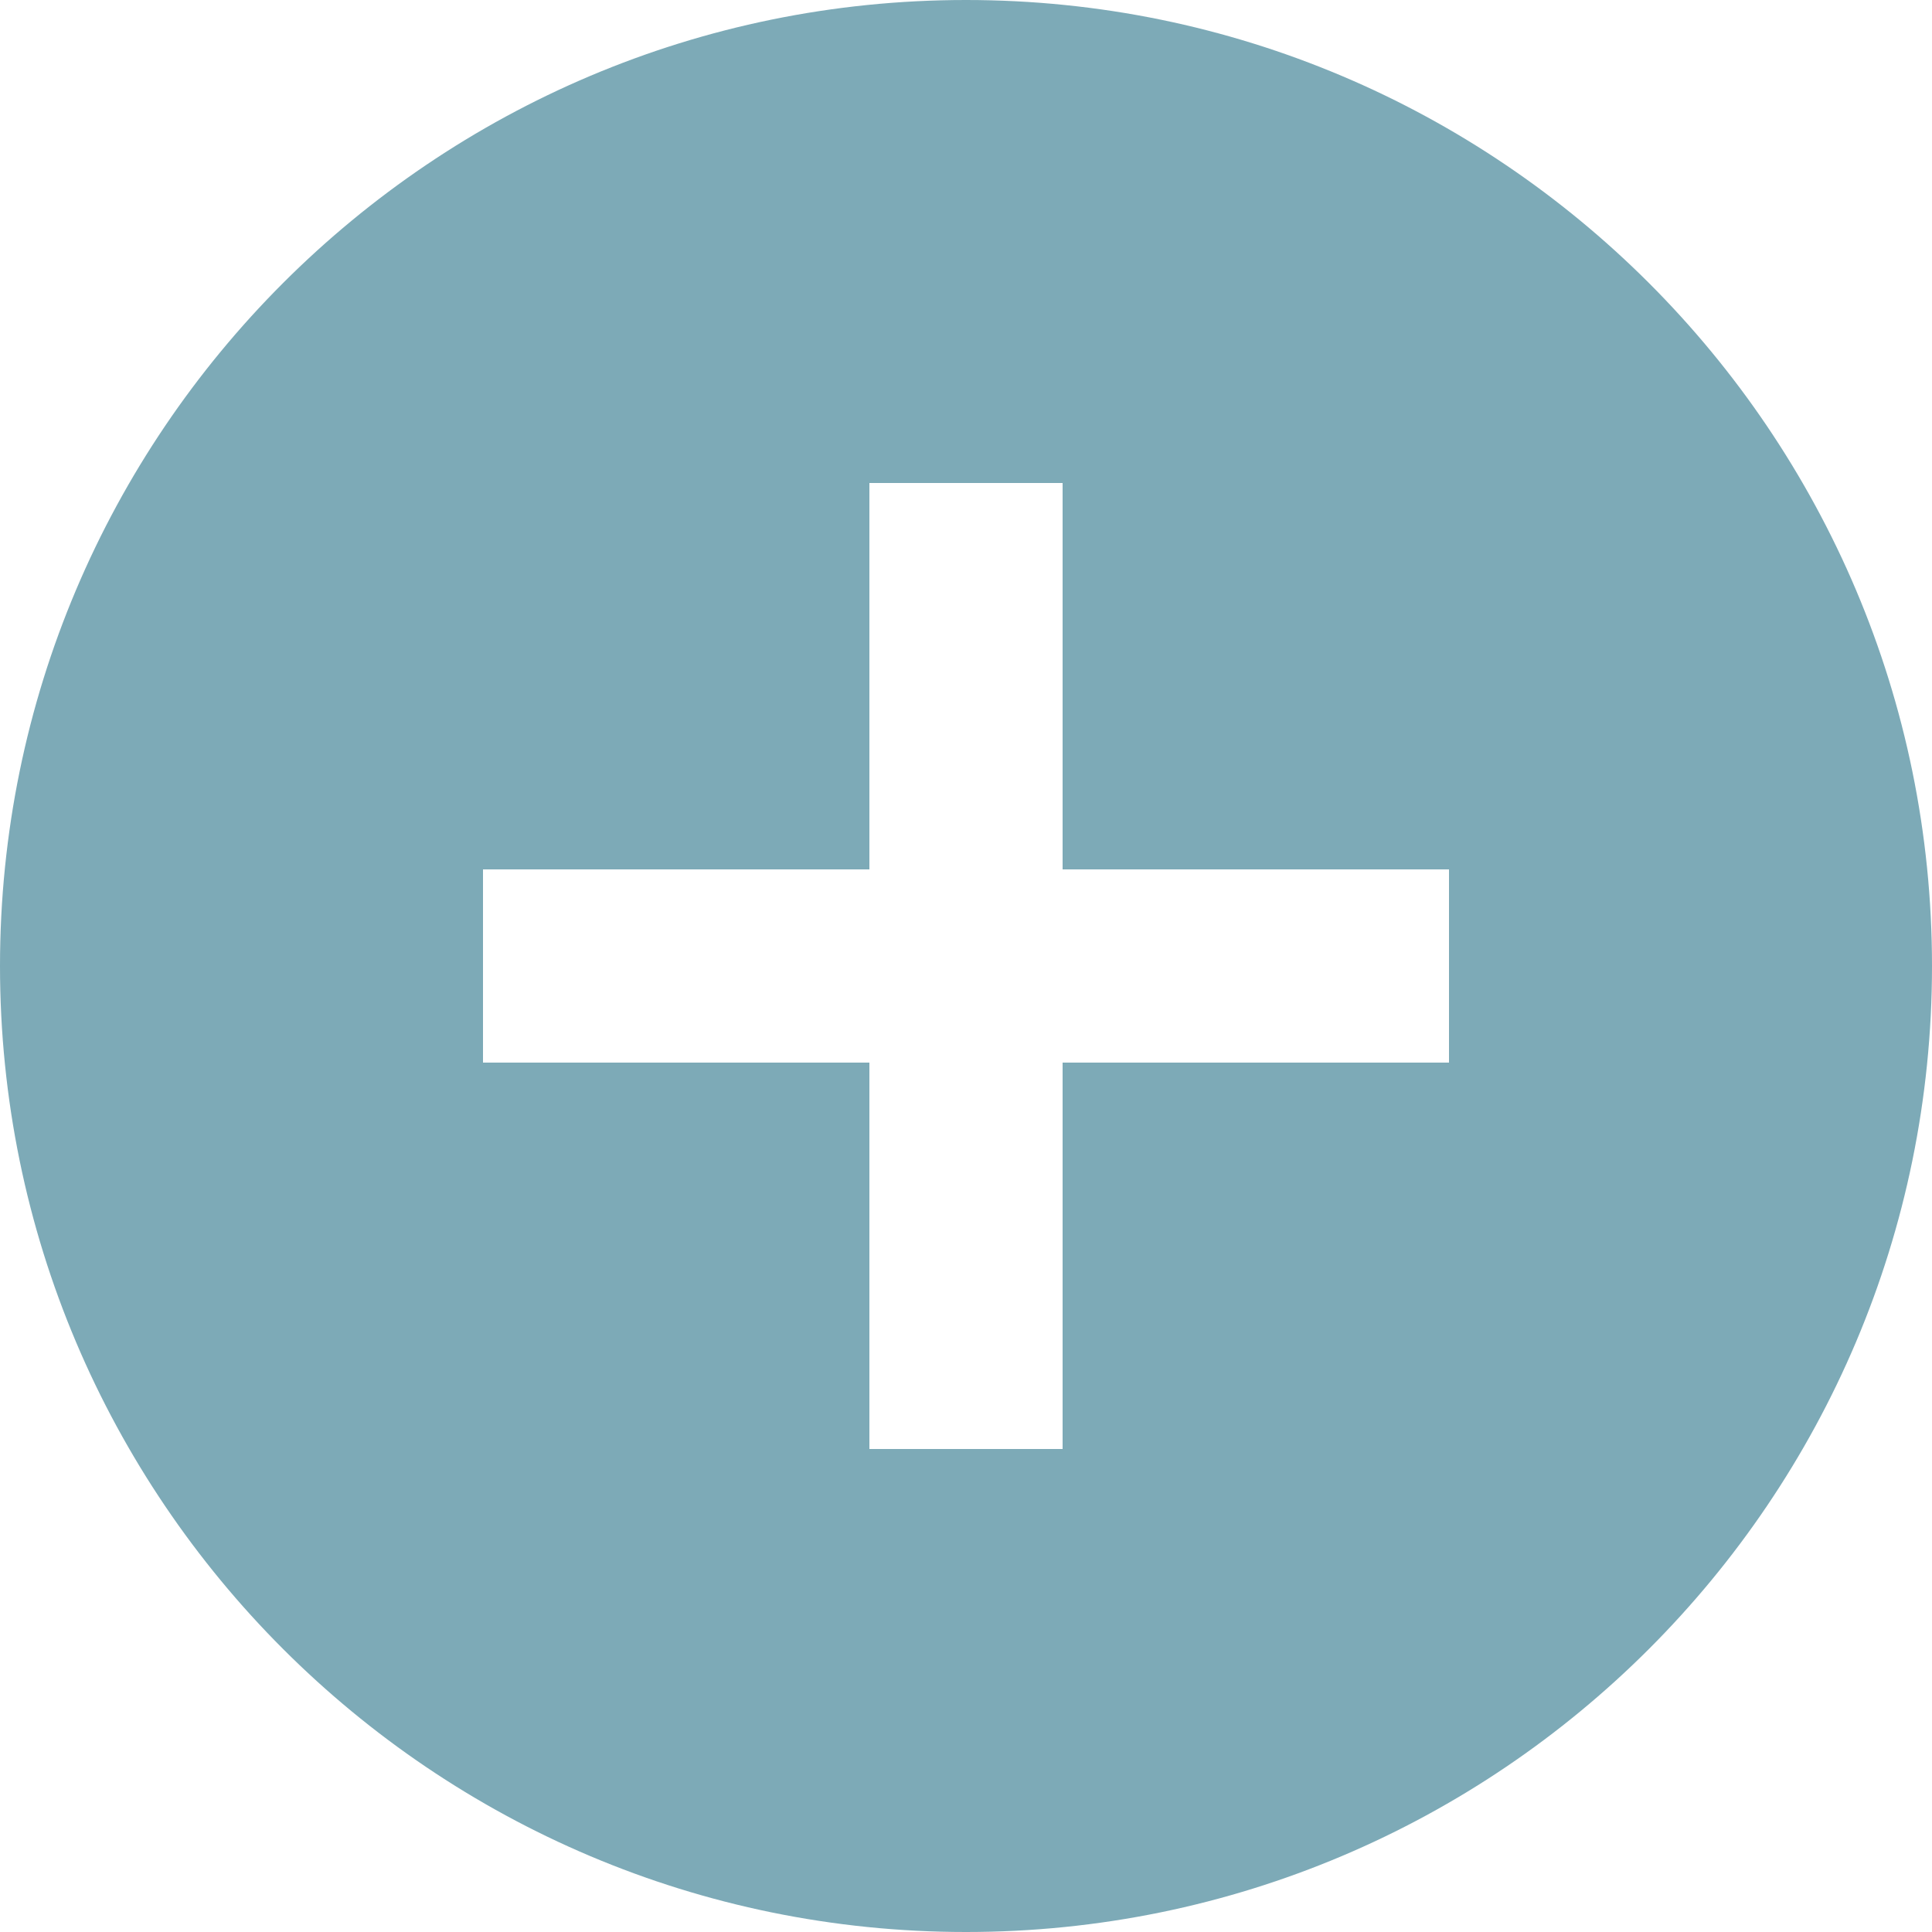
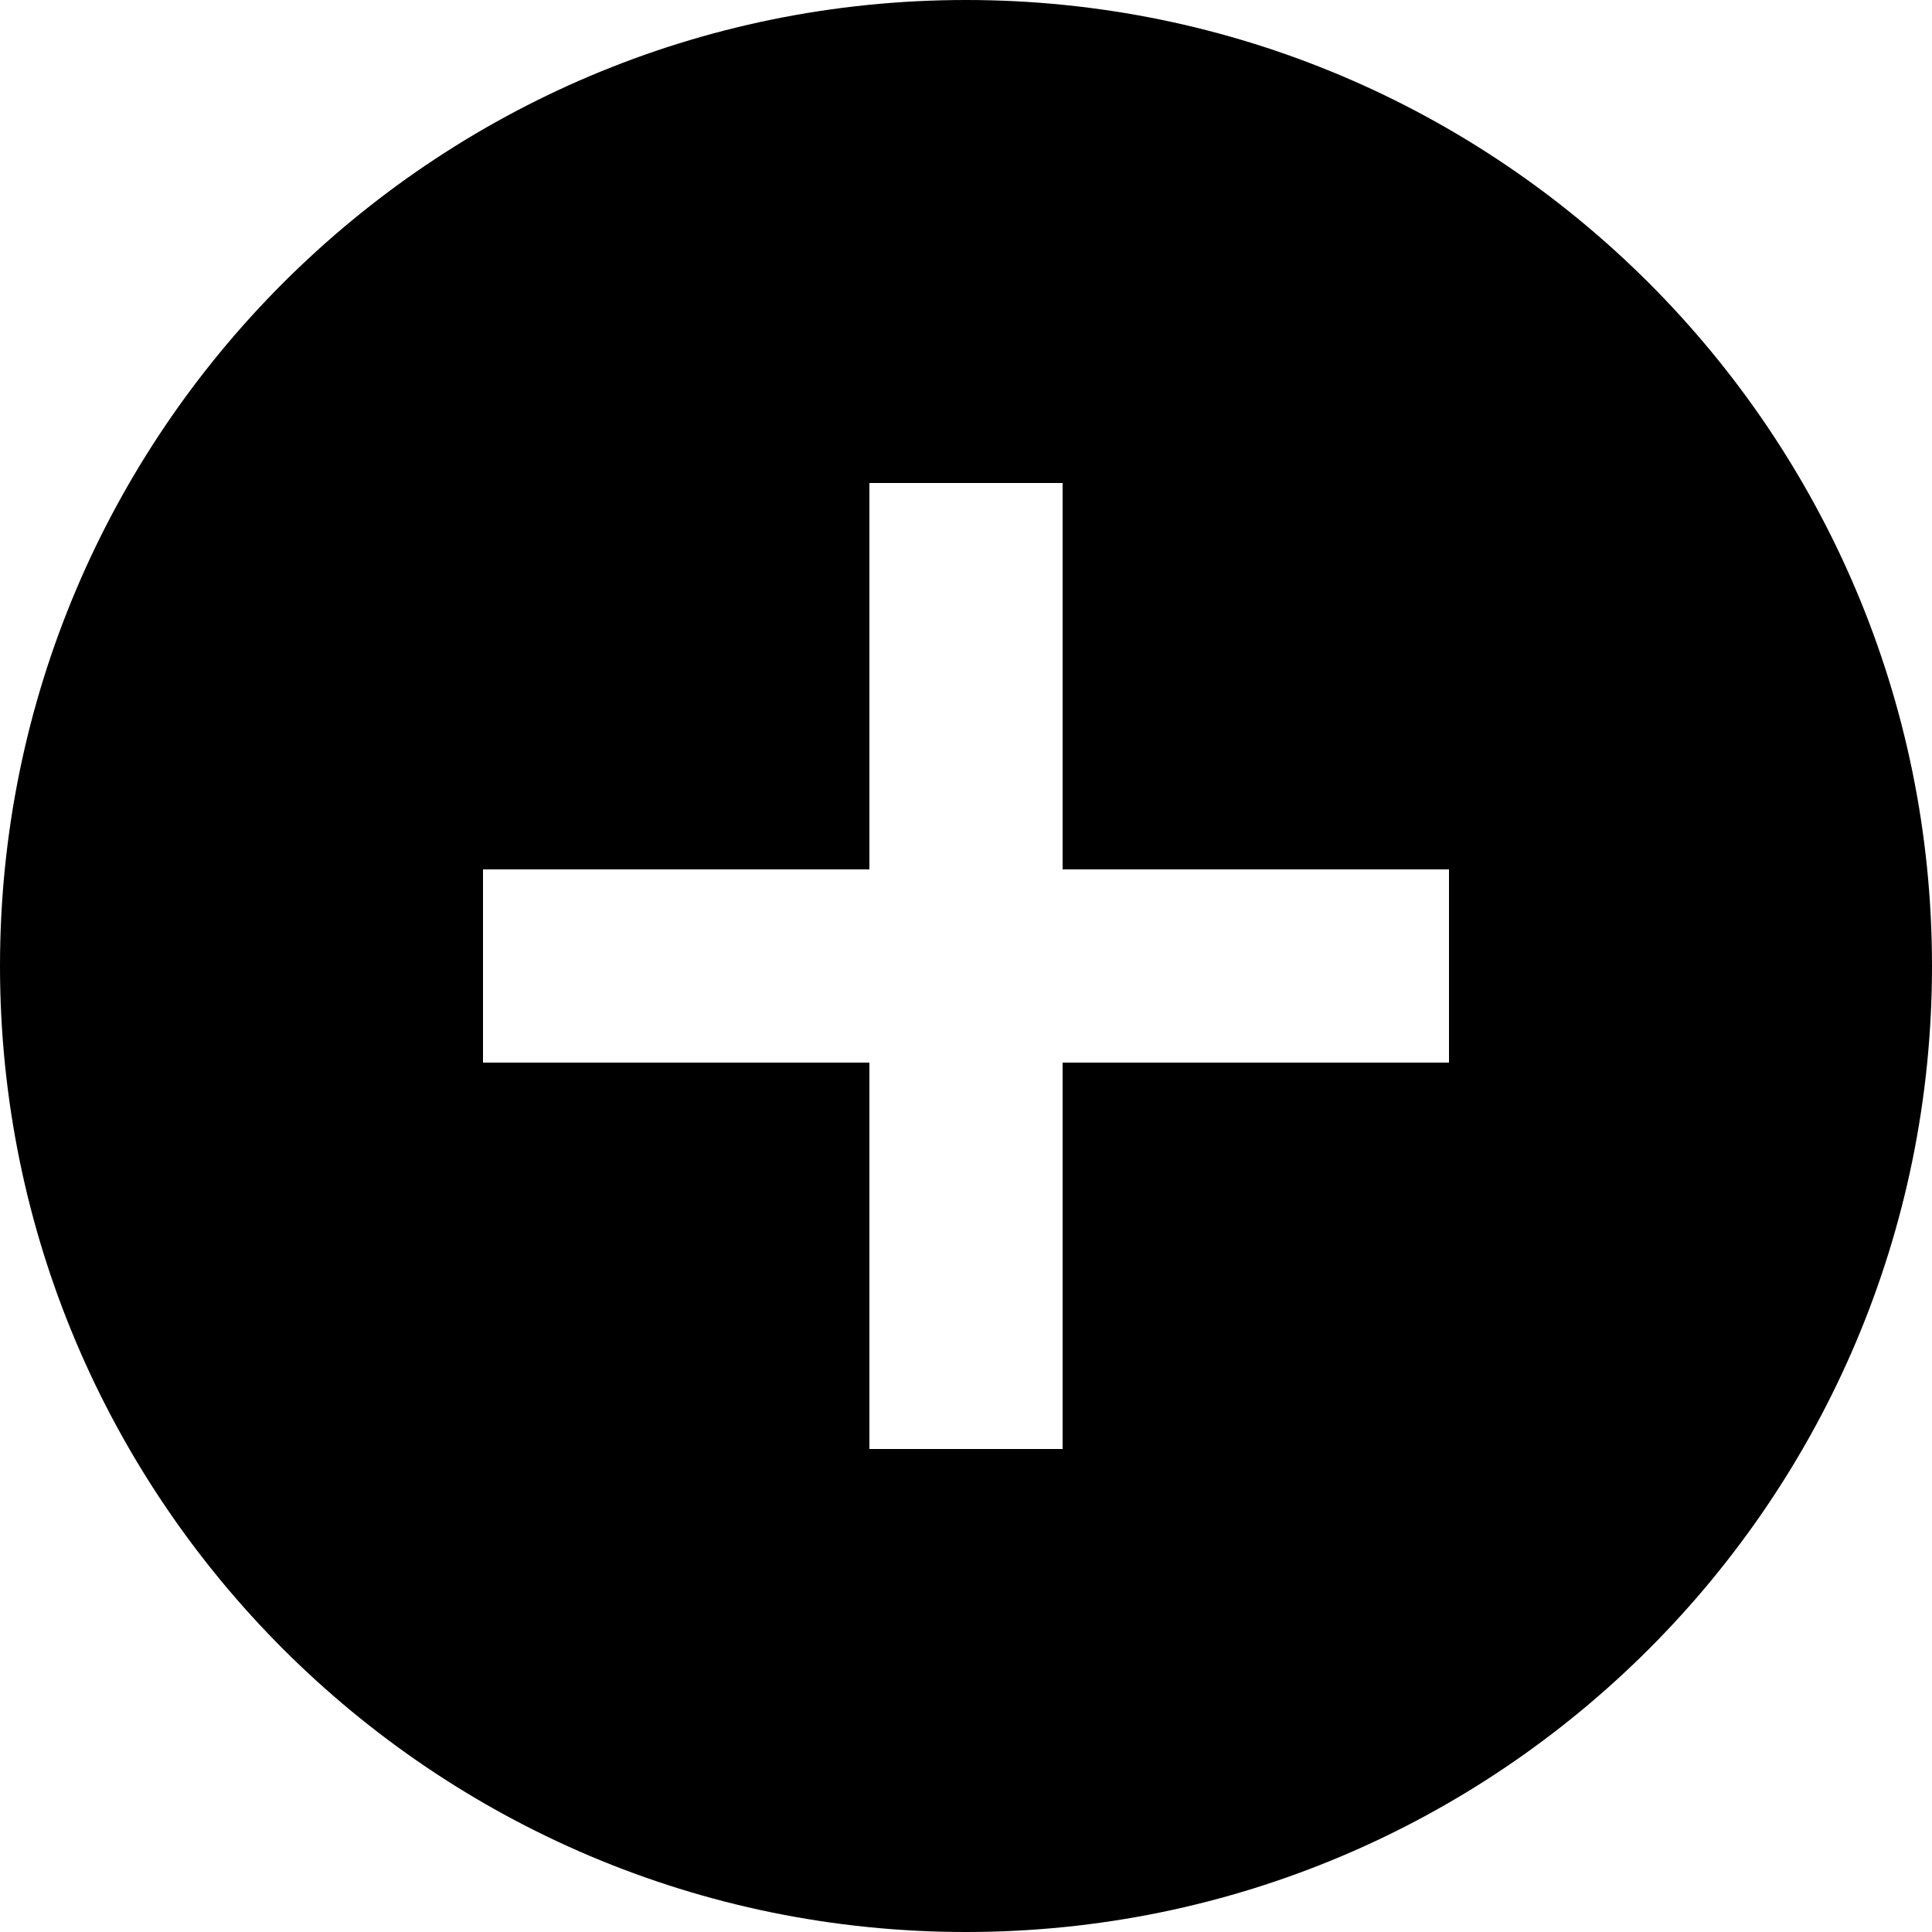
- <svg xmlns="http://www.w3.org/2000/svg" width="20" height="20" viewBox="0 0 20 20" fill="none">
-   <path d="M10 -1.74846e-06C4.48 -7.83308e-07 7.83308e-07 4.48 1.74846e-06 10C2.7136e-06 15.52 4.48 20 10 20C15.52 20 20 15.52 20 10C20 4.48 15.52 -2.7136e-06 10 -1.74846e-06ZM15 11L11 11L11 15L9 15L9 11L5 11L5 9L9 9L9 5L11 5L11 9L15 9L15 11Z" fill="#7DAAB7" />
+ <svg xmlns="http://www.w3.org/2000/svg" viewBox="0 0 20 20">
+   <path d="M10 -1.74846e-06C4.48 -7.83308e-07 7.83308e-07 4.48 1.74846e-06 10C2.7136e-06 15.52 4.48 20 10 20C15.52 20 20 15.52 20 10C20 4.48 15.52 -2.7136e-06 10 -1.74846e-06ZM15 11L11 11L11 15L9 15L9 11L5 11L5 9L9 9L9 5L11 5L11 9L15 9L15 11Z" />
</svg>
